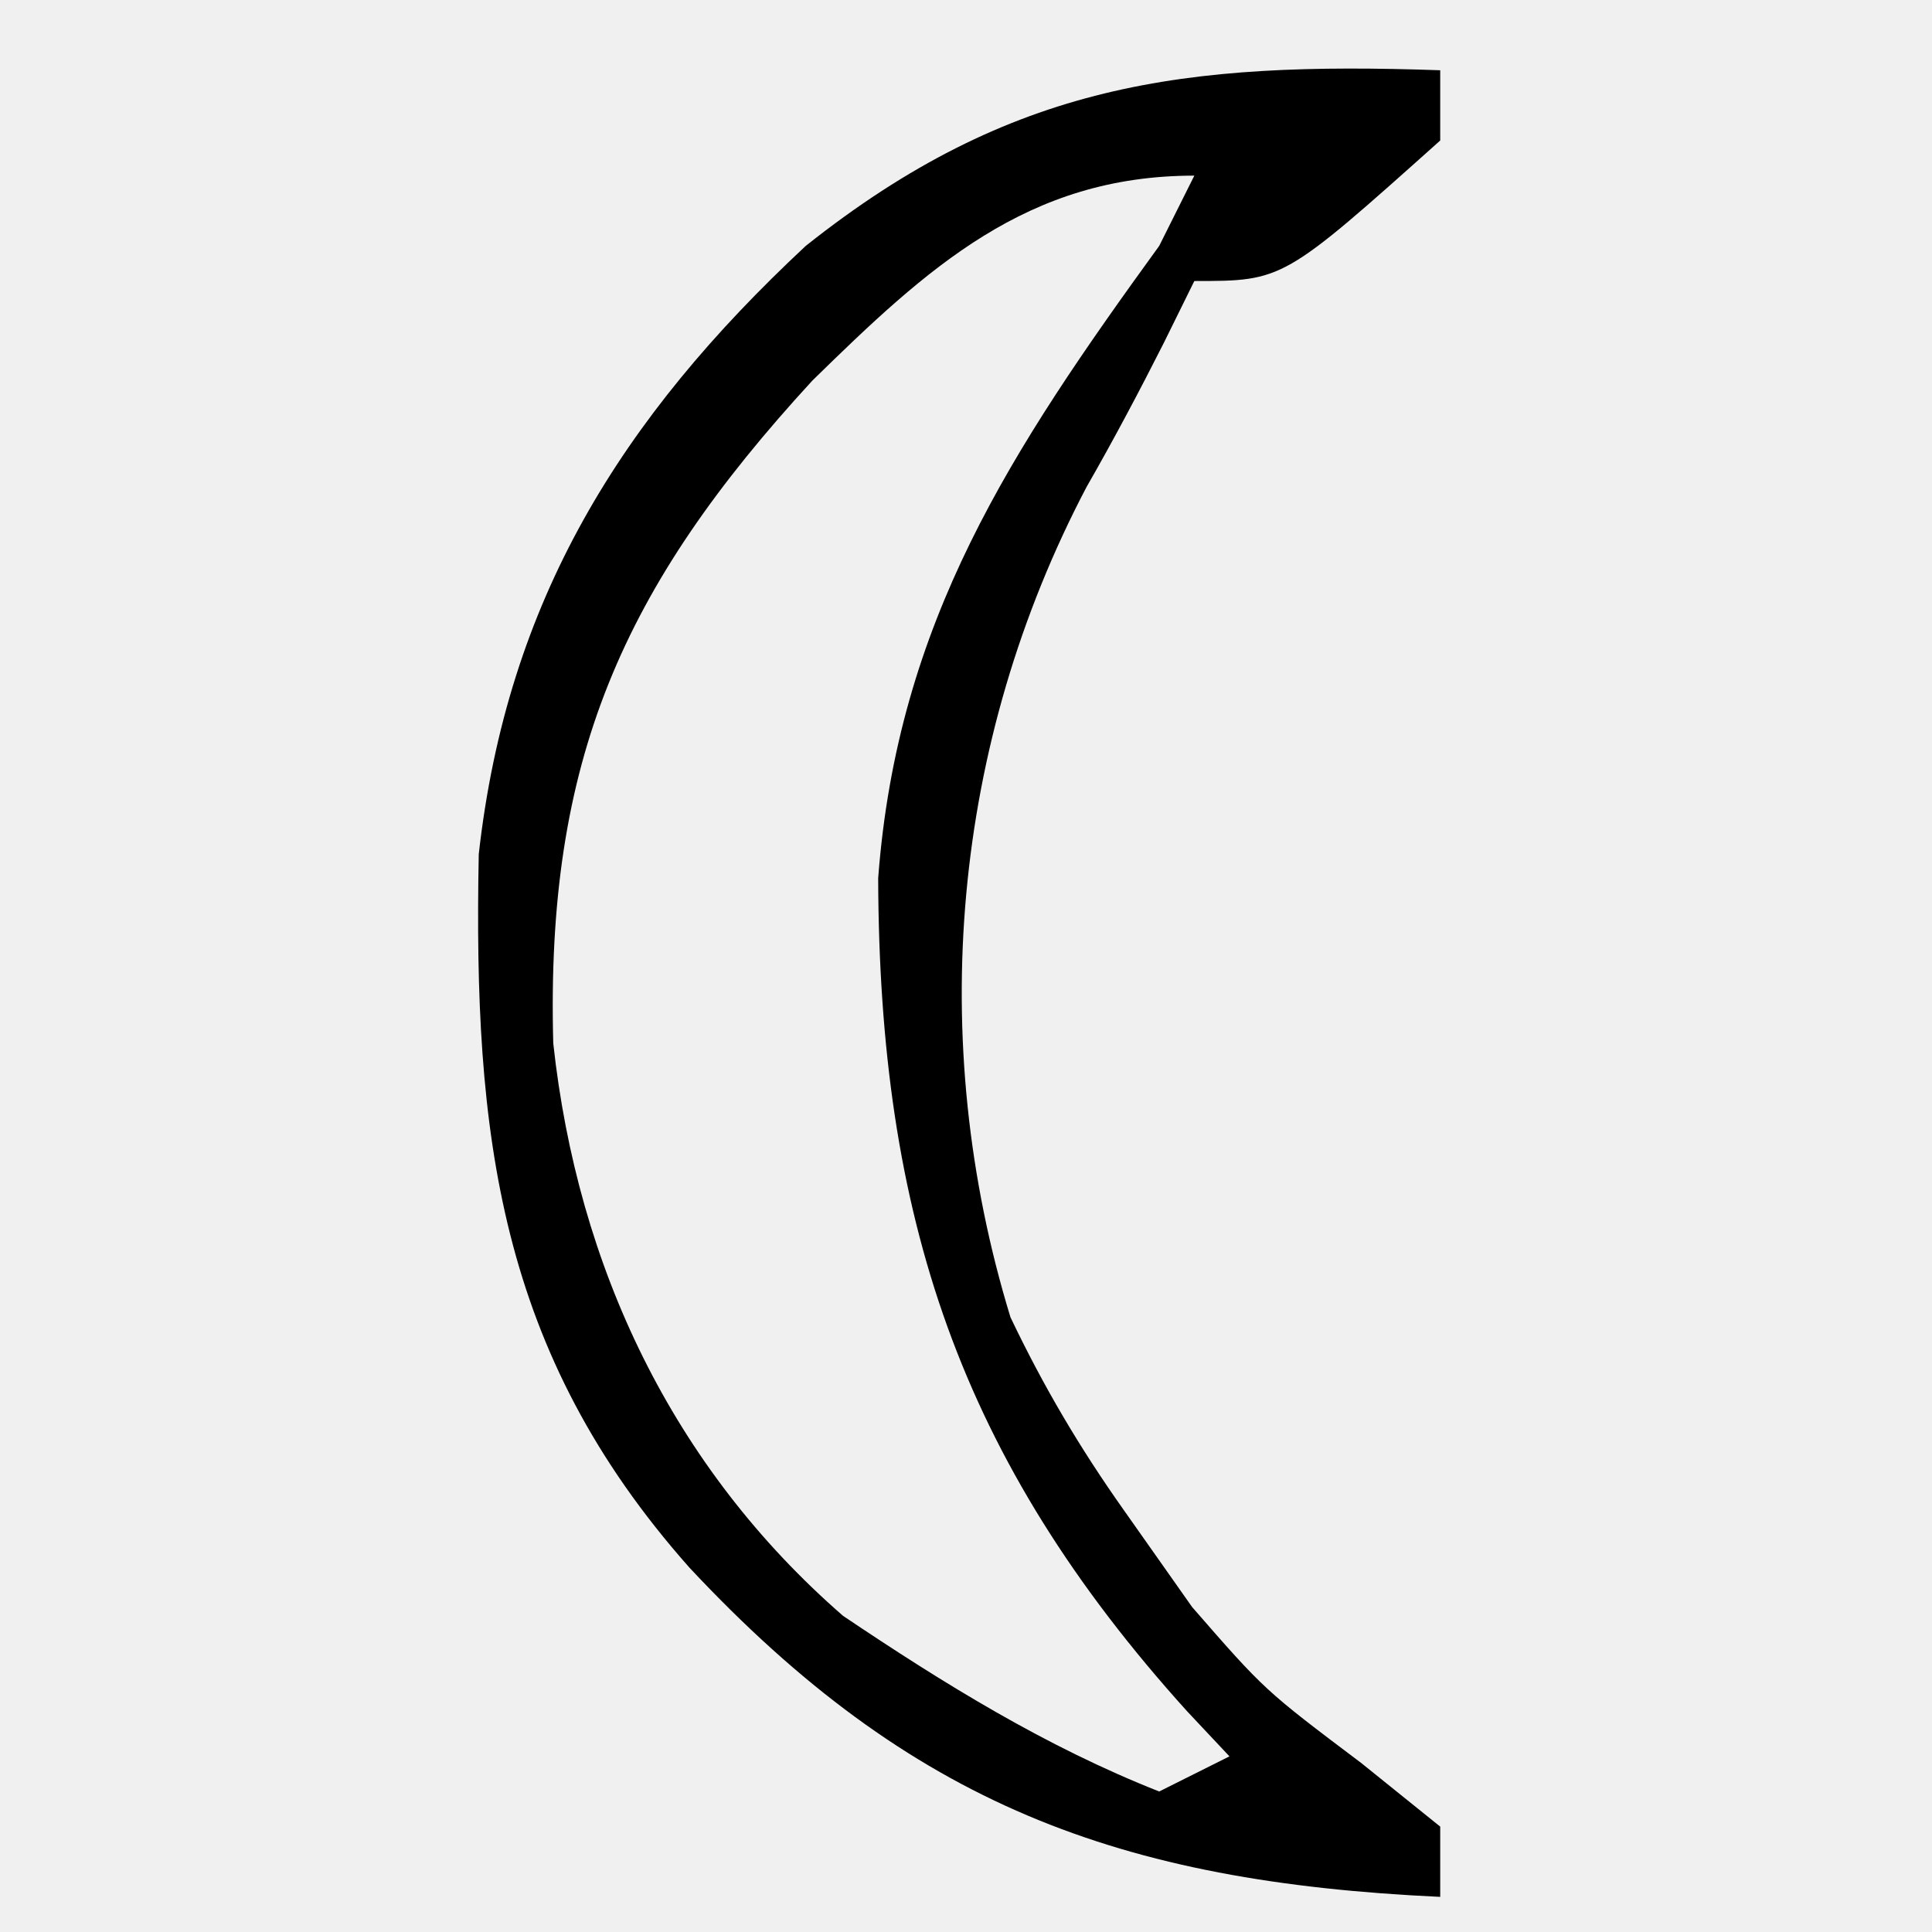
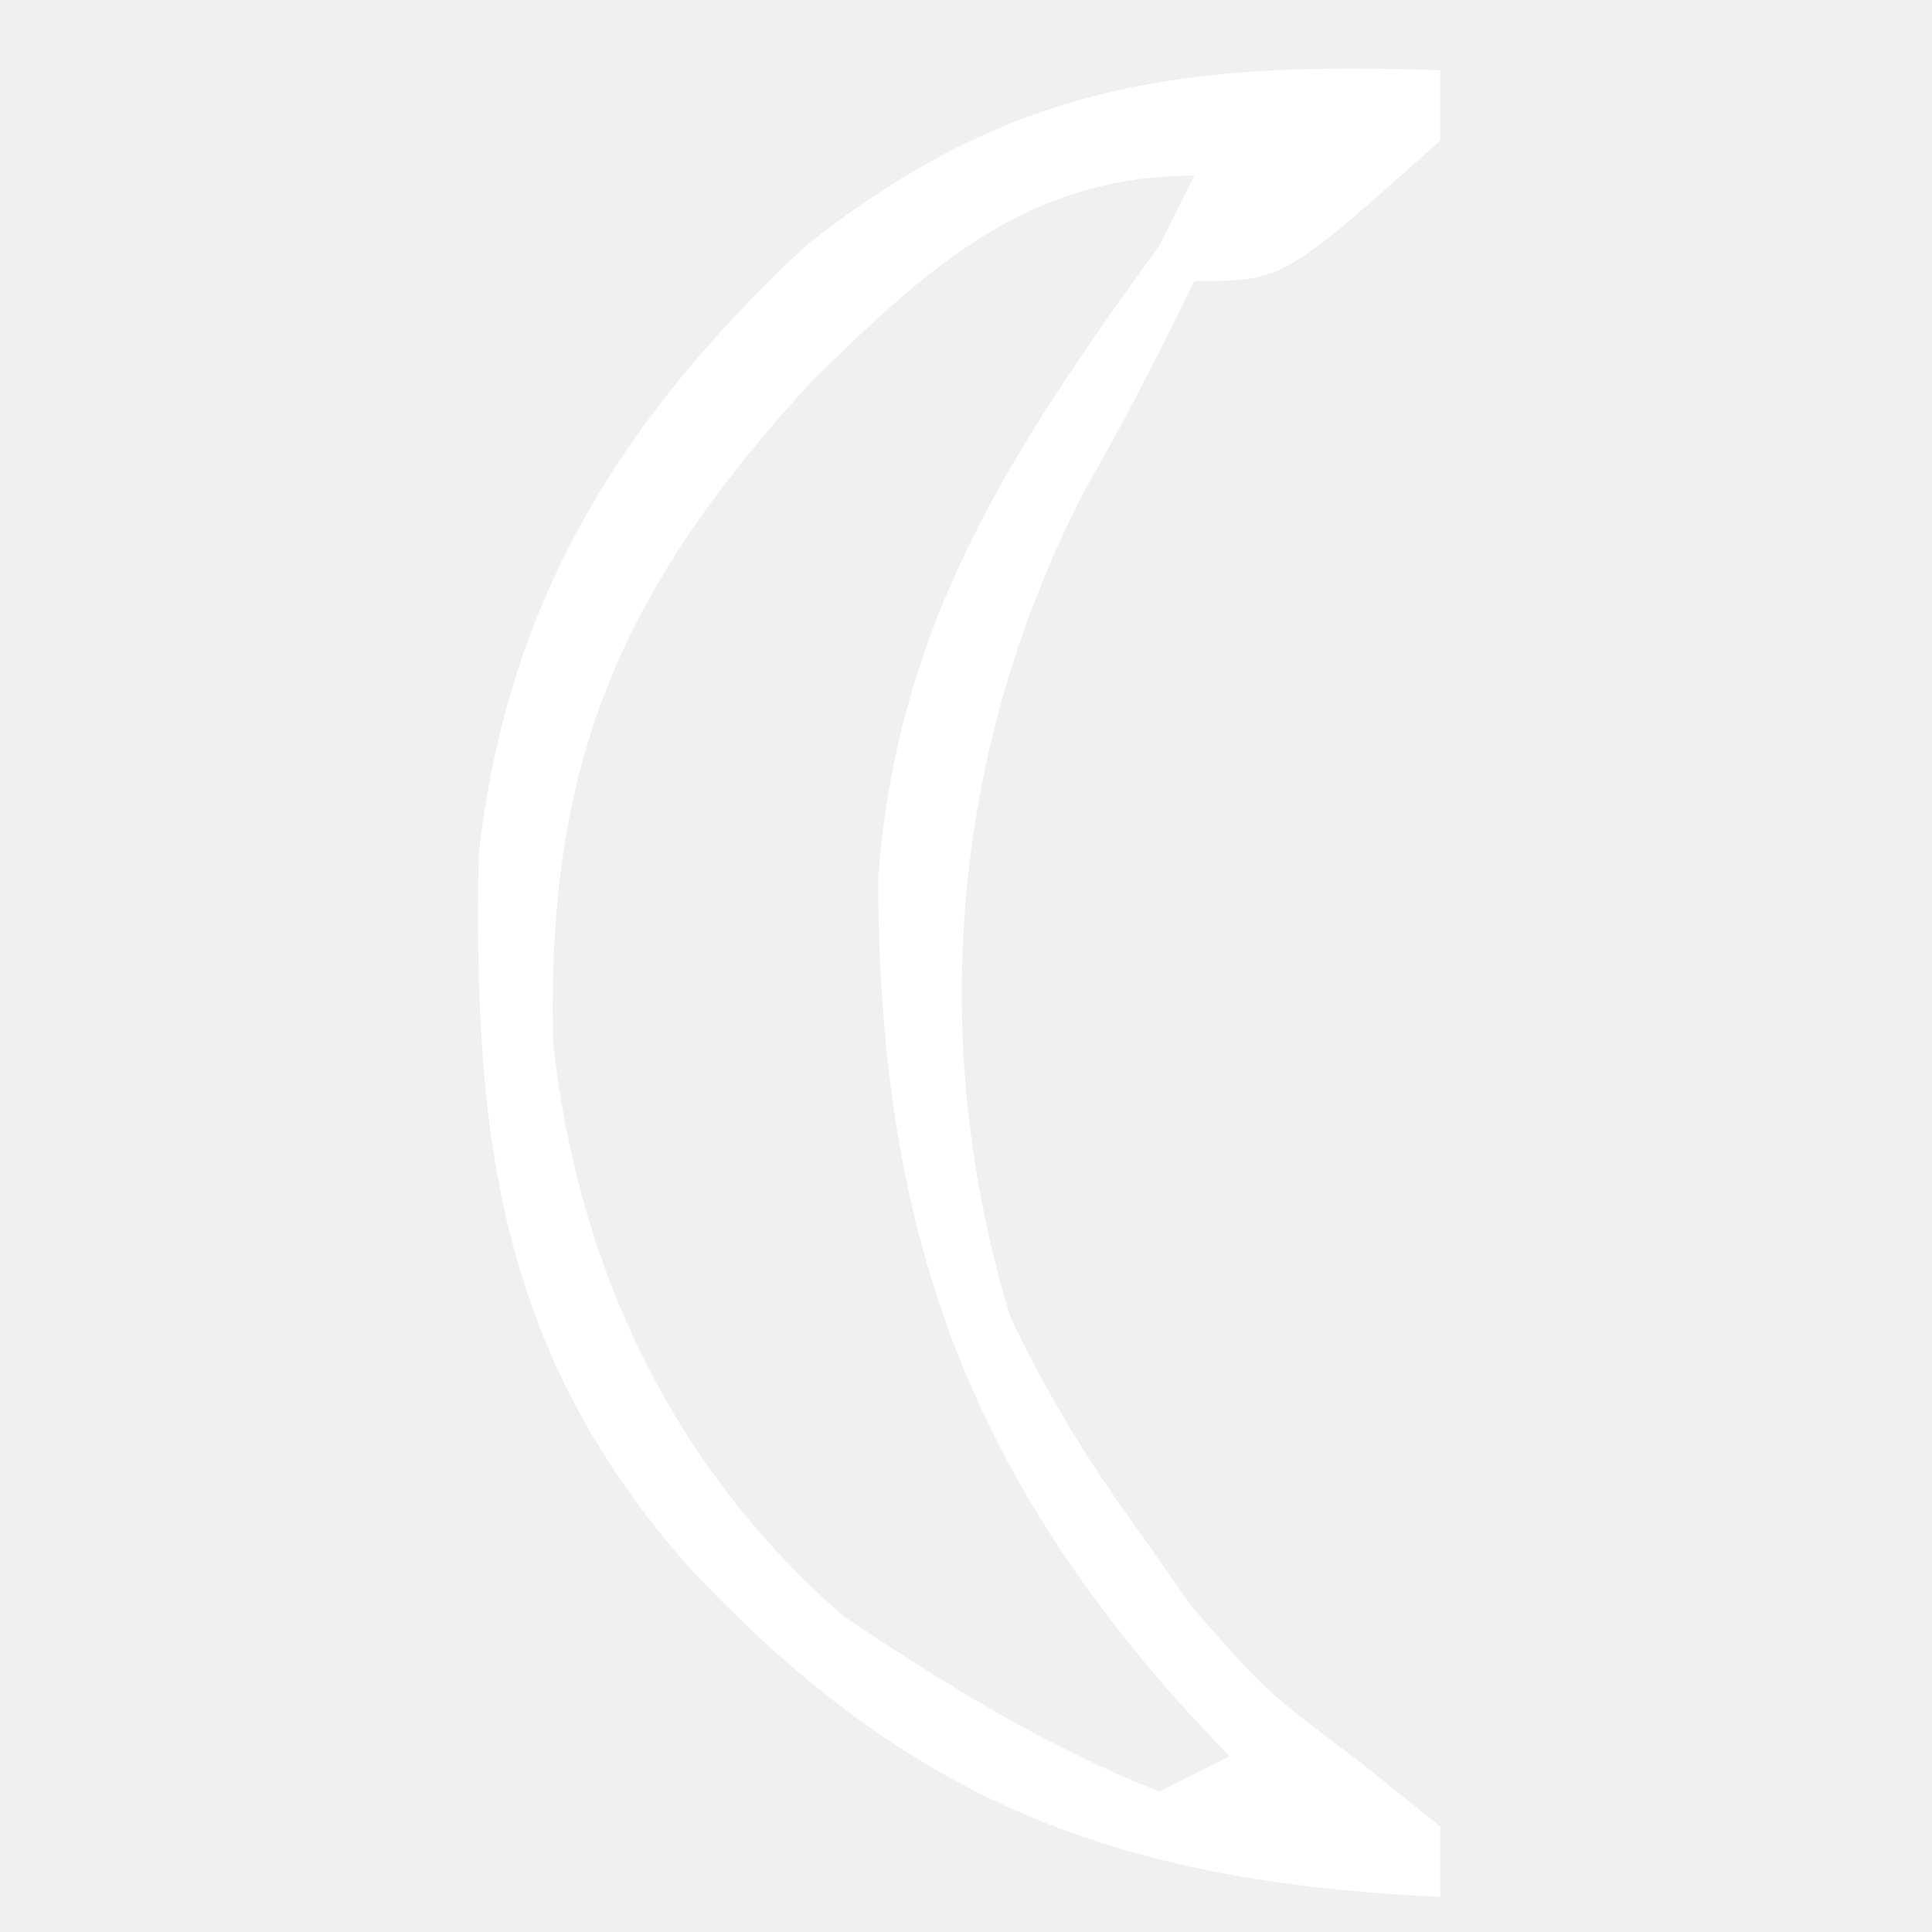
- <svg xmlns="http://www.w3.org/2000/svg" version="1.1" width="55" height="55">
-   <path d="M0 0 C0 0.66 0 1.32 0 2 C-4.471 6 -4.471 6 -7 6 C-7.429 6.87 -7.429 6.87 -7.867 7.758 C-8.568 9.145 -9.297 10.519 -10.07 11.867 C-13.89 19.139 -14.655 27.597 -12.234 35.5 C-11.29 37.478 -10.265 39.213 -9 41 C-8.361 41.907 -7.721 42.815 -7.062 43.75 C-5.002 46.115 -5.002 46.115 -2.25 48.188 C-1.508 48.786 -0.765 49.384 0 50 C0 50.66 0 51.32 0 52 C-9.129 51.577 -15.069 49.374 -21.375 42.625 C-26.817 36.489 -27.525 30.291 -27.371 22.32 C-26.564 15.096 -23.318 9.902 -18.062 5 C-12.205 0.347 -7.271 -0.251 0 0 Z M-17.875 8.836 C-23.293 14.729 -25.466 19.655 -25.25 27.699 C-24.56 34.053 -21.866 39.765 -17 44 C-14.124 45.934 -11.23 47.725 -8 49 C-7.01 48.505 -7.01 48.505 -6 48 C-6.398 47.576 -6.797 47.152 -7.207 46.715 C-13.692 39.535 -15.973 32.635 -16 23 C-15.451 15.701 -12.215 10.813 -8 5 C-7.67 4.34 -7.34 3.68 -7 3 C-11.768 3 -14.599 5.628 -17.875 8.836 Z " fill="#000000" transform="translate(41,2)" />
+ <svg xmlns="http://www.w3.org/2000/svg" version="1.1" width="55" height="55" id="svg1">
+   <defs id="defs1" />
+   <path d="M0 0 C0 0.66 0 1.32 0 2 C-4.471 6 -4.471 6 -7 6 C-7.429 6.87 -7.429 6.87 -7.867 7.758 C-8.568 9.145 -9.297 10.519 -10.07 11.867 C-13.89 19.139 -14.655 27.597 -12.234 35.5 C-11.29 37.478 -10.265 39.213 -9 41 C-8.361 41.907 -7.721 42.815 -7.062 43.75 C-5.002 46.115 -5.002 46.115 -2.25 48.188 C-1.508 48.786 -0.765 49.384 0 50 C0 50.66 0 51.32 0 52 C-9.129 51.577 -15.069 49.374 -21.375 42.625 C-26.817 36.489 -27.525 30.291 -27.371 22.32 C-26.564 15.096 -23.318 9.902 -18.062 5 C-12.205 0.347 -7.271 -0.251 0 0 Z M-17.875 8.836 C-23.293 14.729 -25.466 19.655 -25.25 27.699 C-24.56 34.053 -21.866 39.765 -17 44 C-14.124 45.934 -11.23 47.725 -8 49 C-7.01 48.505 -7.01 48.505 -6 48 C-6.398 47.576 -6.797 47.152 -7.207 46.715 C-13.692 39.535 -15.973 32.635 -16 23 C-15.451 15.701 -12.215 10.813 -8 5 C-7.67 4.34 -7.34 3.68 -7 3 C-11.768 3 -14.599 5.628 -17.875 8.836 Z " fill="#000000" transform="translate(41,2)" id="path1" style="fill:#ffffff" />
</svg>
